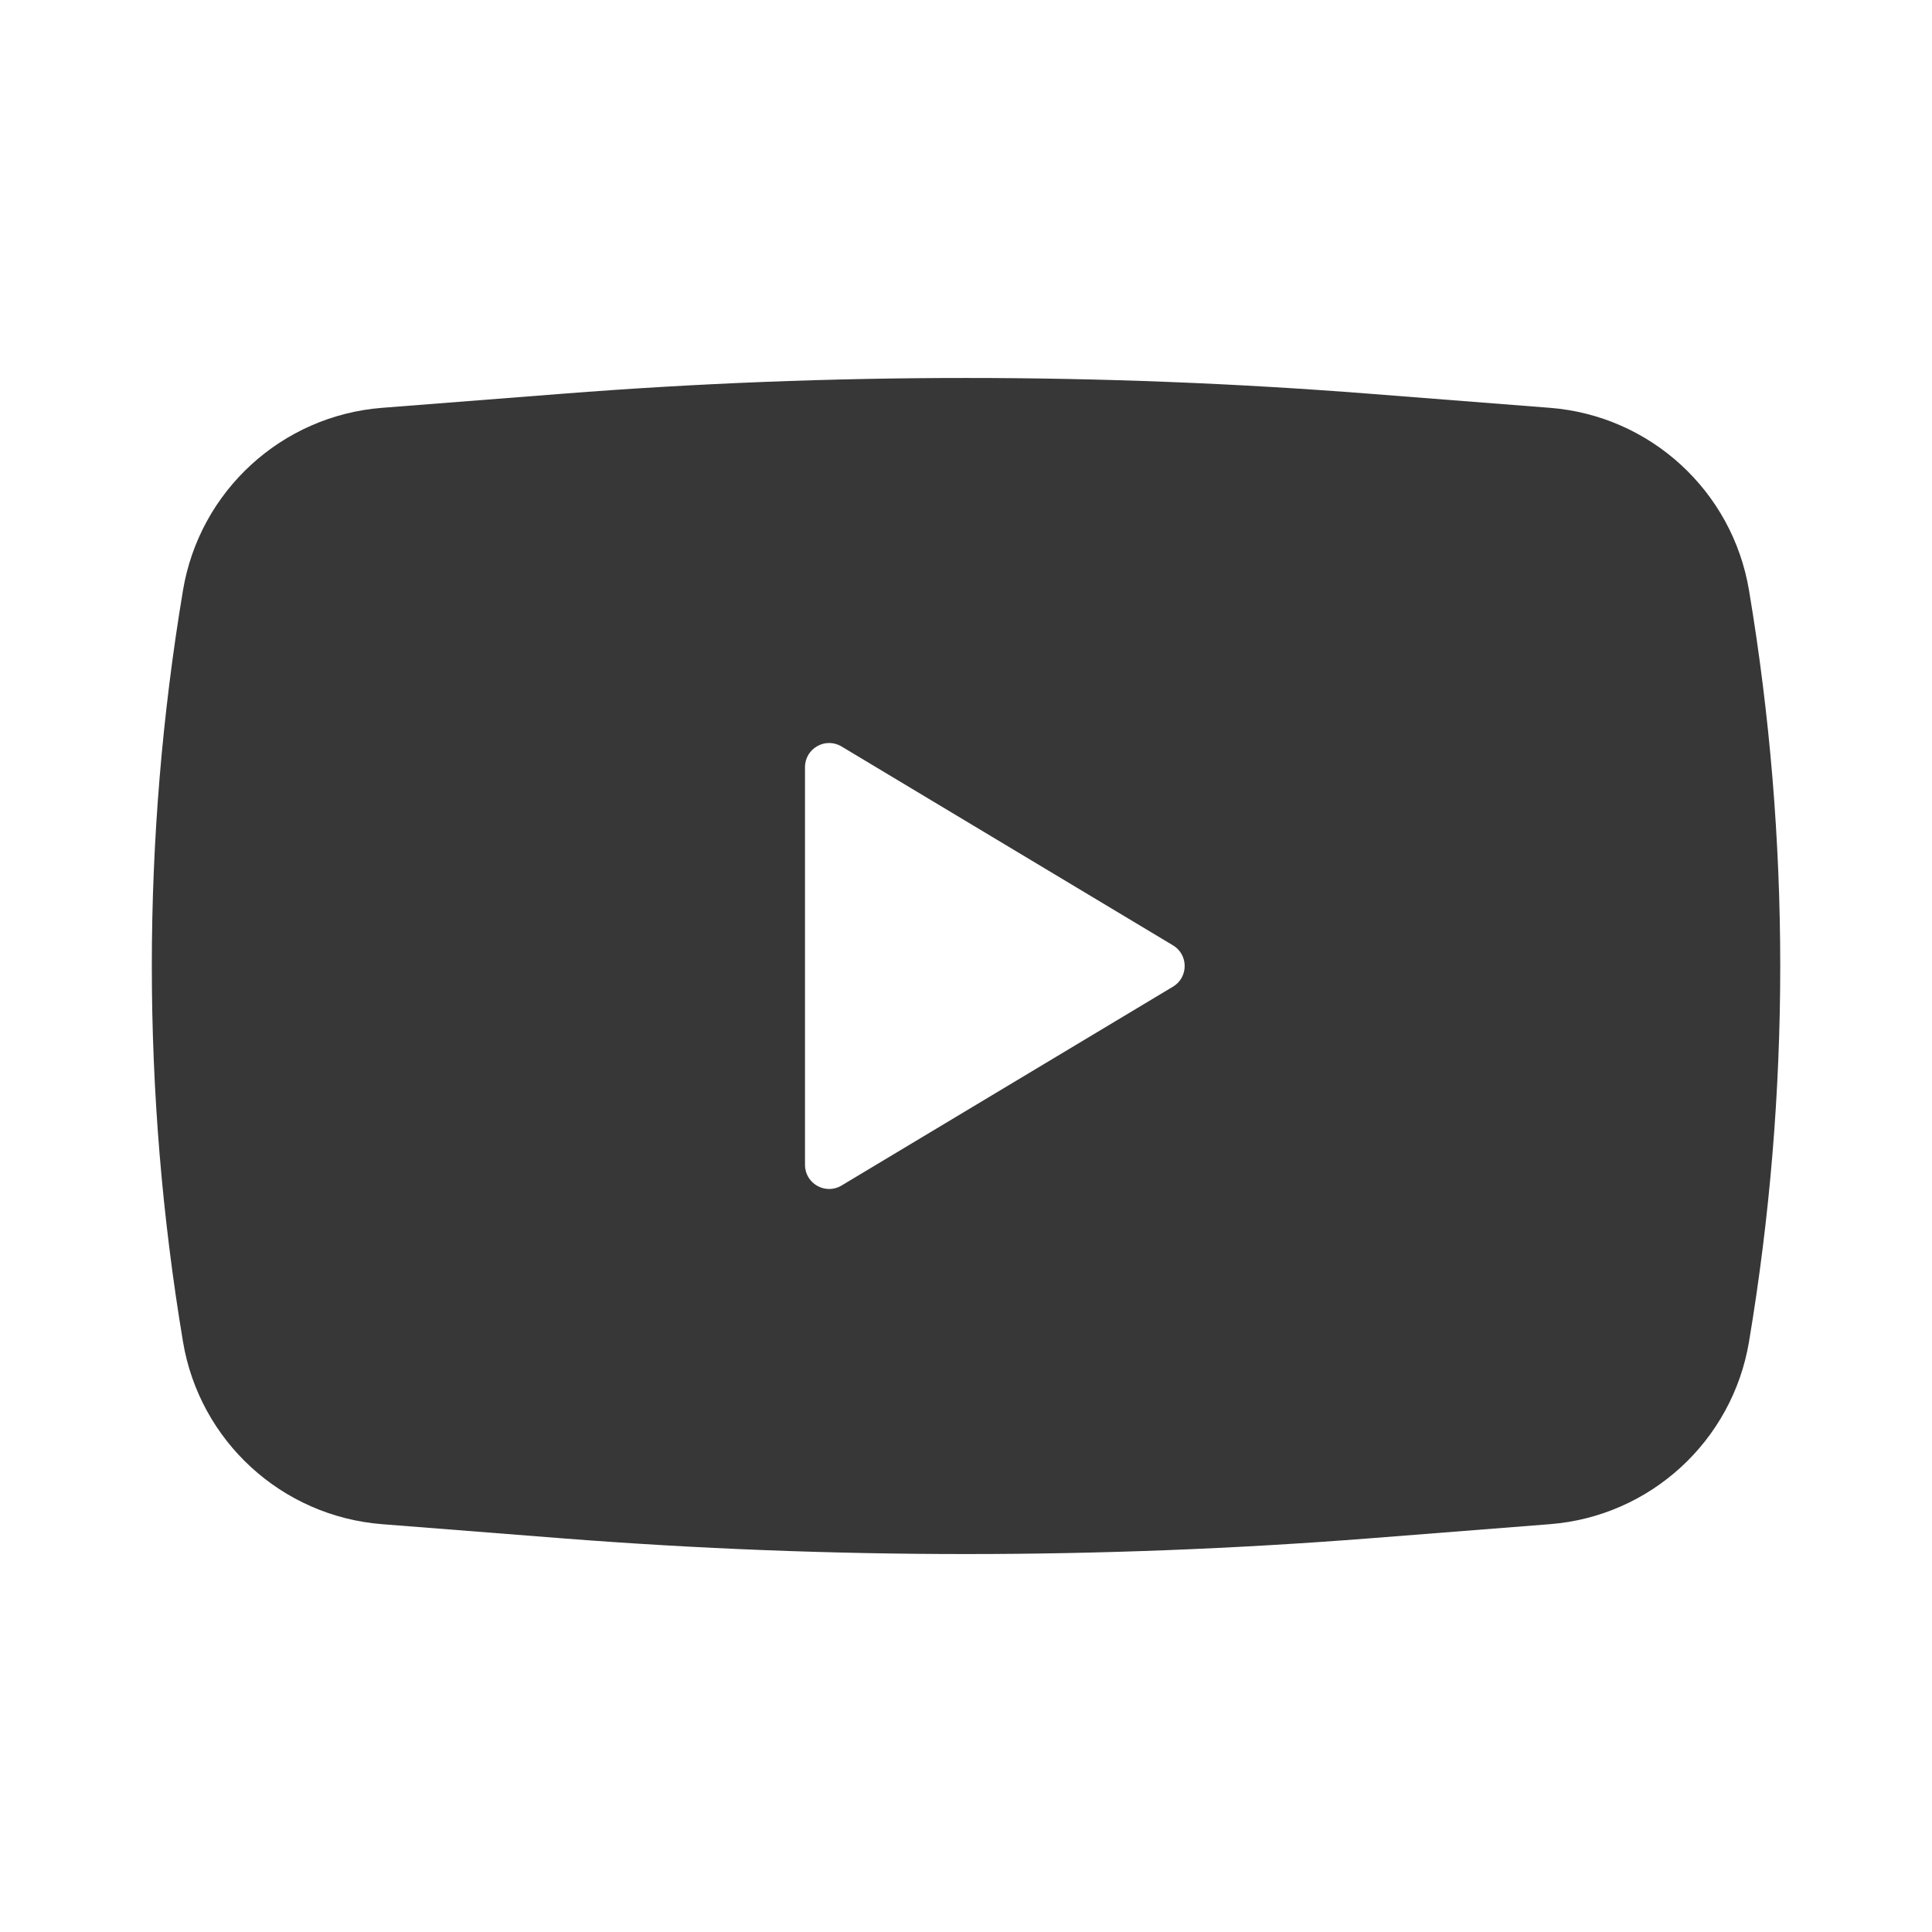
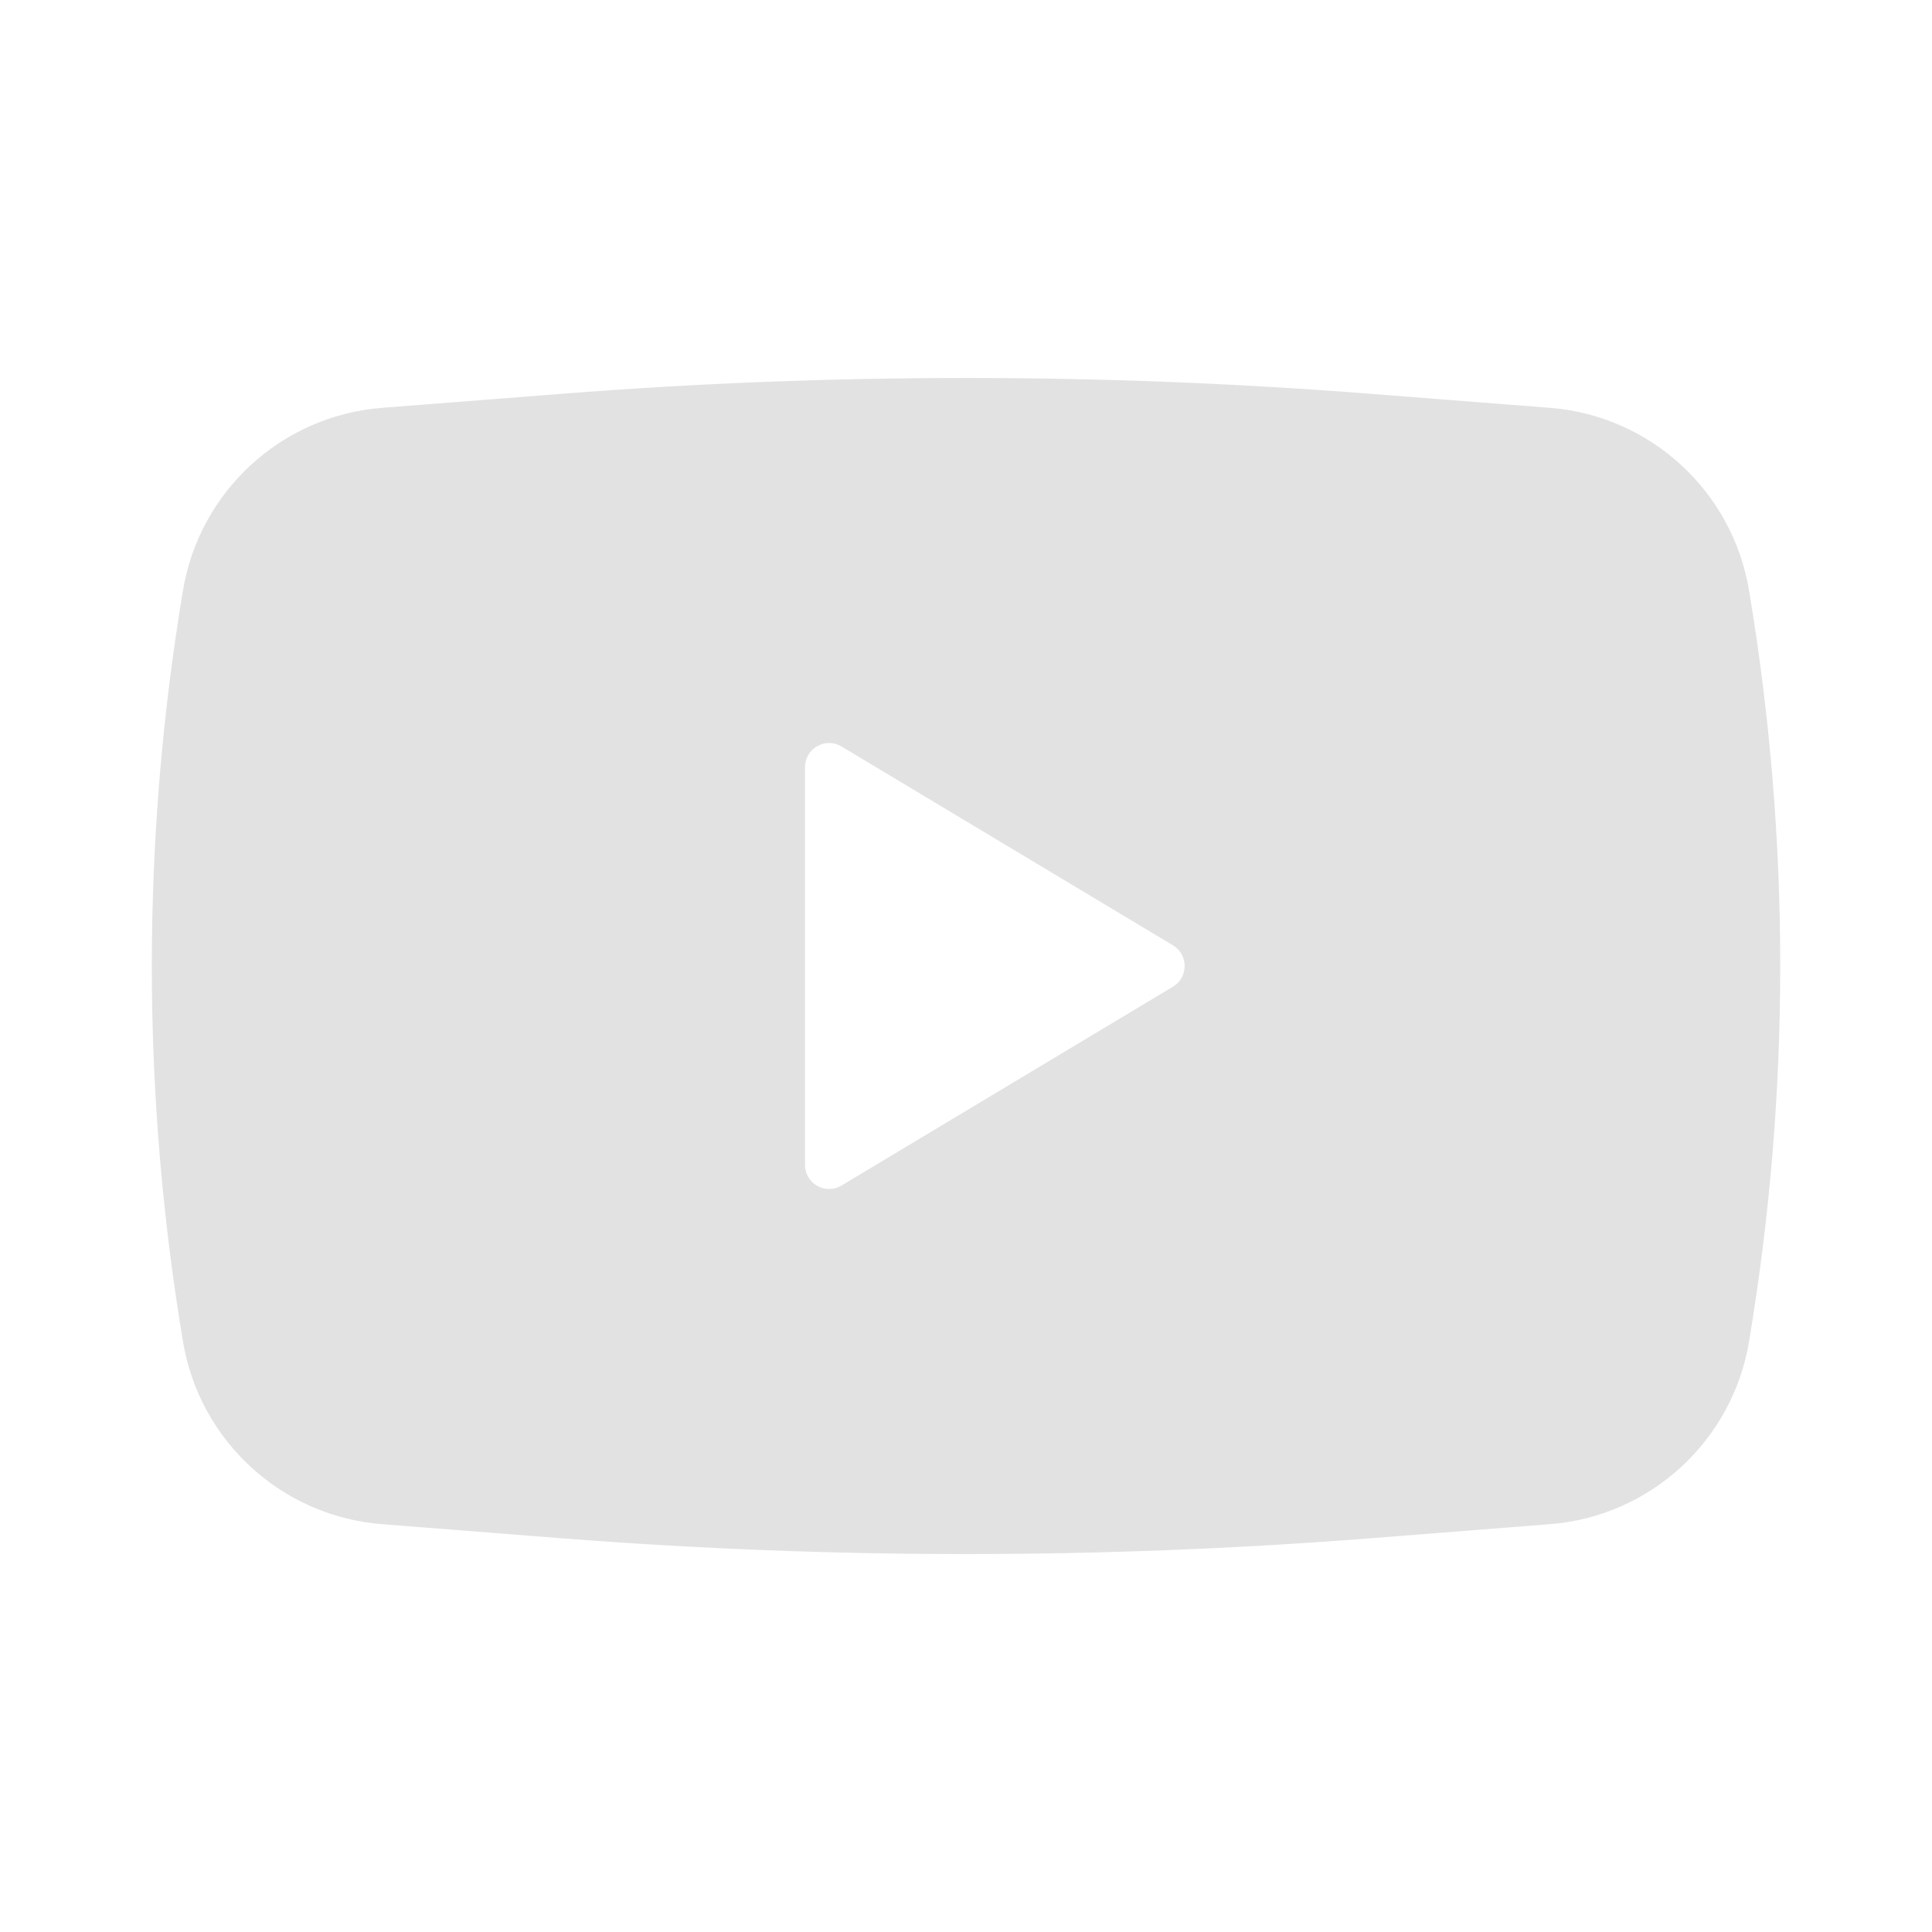
<svg xmlns="http://www.w3.org/2000/svg" width="24" height="24" viewBox="0 0 24 24" fill="none">
-   <path fill-rule="evenodd" clip-rule="evenodd" d="M6.989 4.891C10.325 4.63 13.675 4.63 17.011 4.891L19.252 5.066C20.5 5.163 21.521 6.099 21.727 7.334C22.244 10.423 22.244 13.577 21.727 16.666C21.521 17.901 20.5 18.837 19.252 18.934L17.011 19.11C13.675 19.37 10.325 19.37 6.989 19.11L4.748 18.934C3.5 18.837 2.479 17.901 2.273 16.666C1.757 13.577 1.757 10.423 2.273 7.334C2.479 6.099 3.5 5.163 4.748 5.066L6.989 4.891ZM10 14.47V9.53C10 9.297 10.254 9.153 10.454 9.273L14.571 11.743C14.765 11.859 14.765 12.141 14.571 12.257L10.454 14.727C10.254 14.847 10 14.703 10 14.47Z" fill="#373737" />
+   <path fill-rule="evenodd" clip-rule="evenodd" d="M6.989 4.891C10.325 4.63 13.675 4.63 17.011 4.891L19.252 5.066C20.5 5.163 21.521 6.099 21.727 7.334C22.244 10.423 22.244 13.577 21.727 16.666C21.521 17.901 20.5 18.837 19.252 18.934L17.011 19.11C13.675 19.37 10.325 19.37 6.989 19.11L4.748 18.934C3.5 18.837 2.479 17.901 2.273 16.666C1.757 13.577 1.757 10.423 2.273 7.334C2.479 6.099 3.5 5.163 4.748 5.066L6.989 4.891ZM10 14.47V9.53C10 9.297 10.254 9.153 10.454 9.273L14.571 11.743C14.765 11.859 14.765 12.141 14.571 12.257L10.454 14.727C10.254 14.847 10 14.703 10 14.47Z" fill="#E2E2E2" />
</svg>
